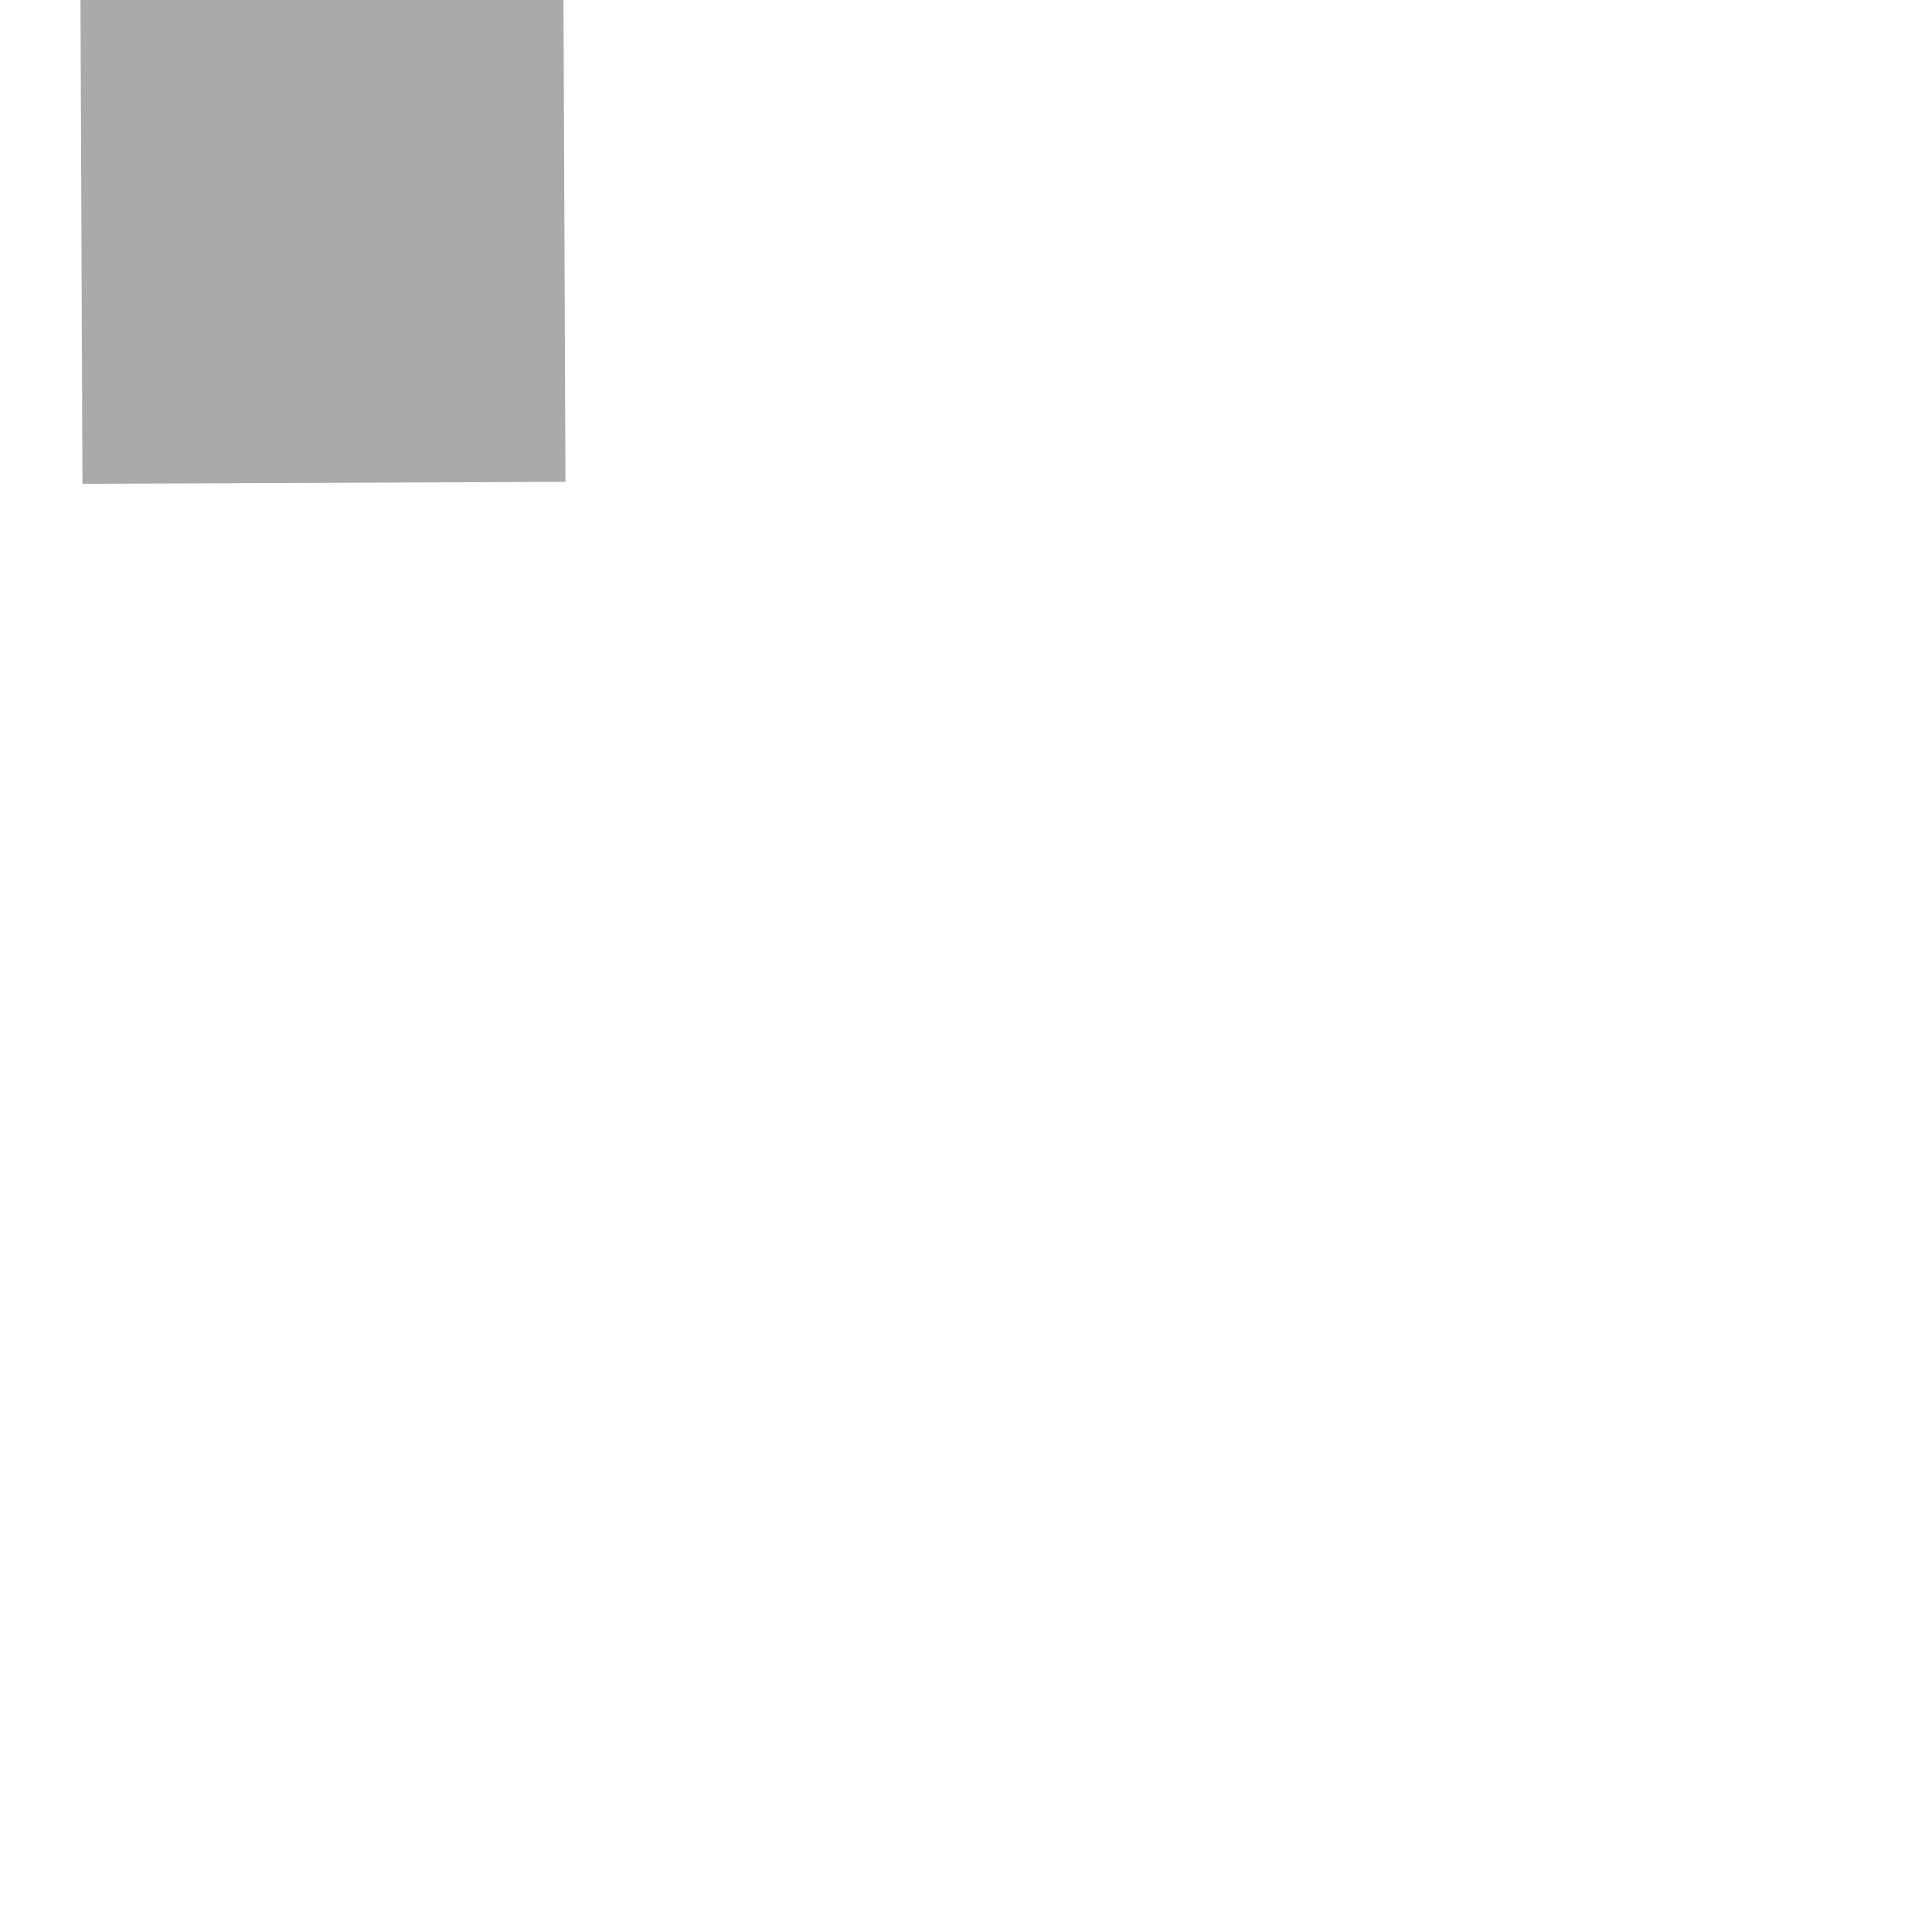
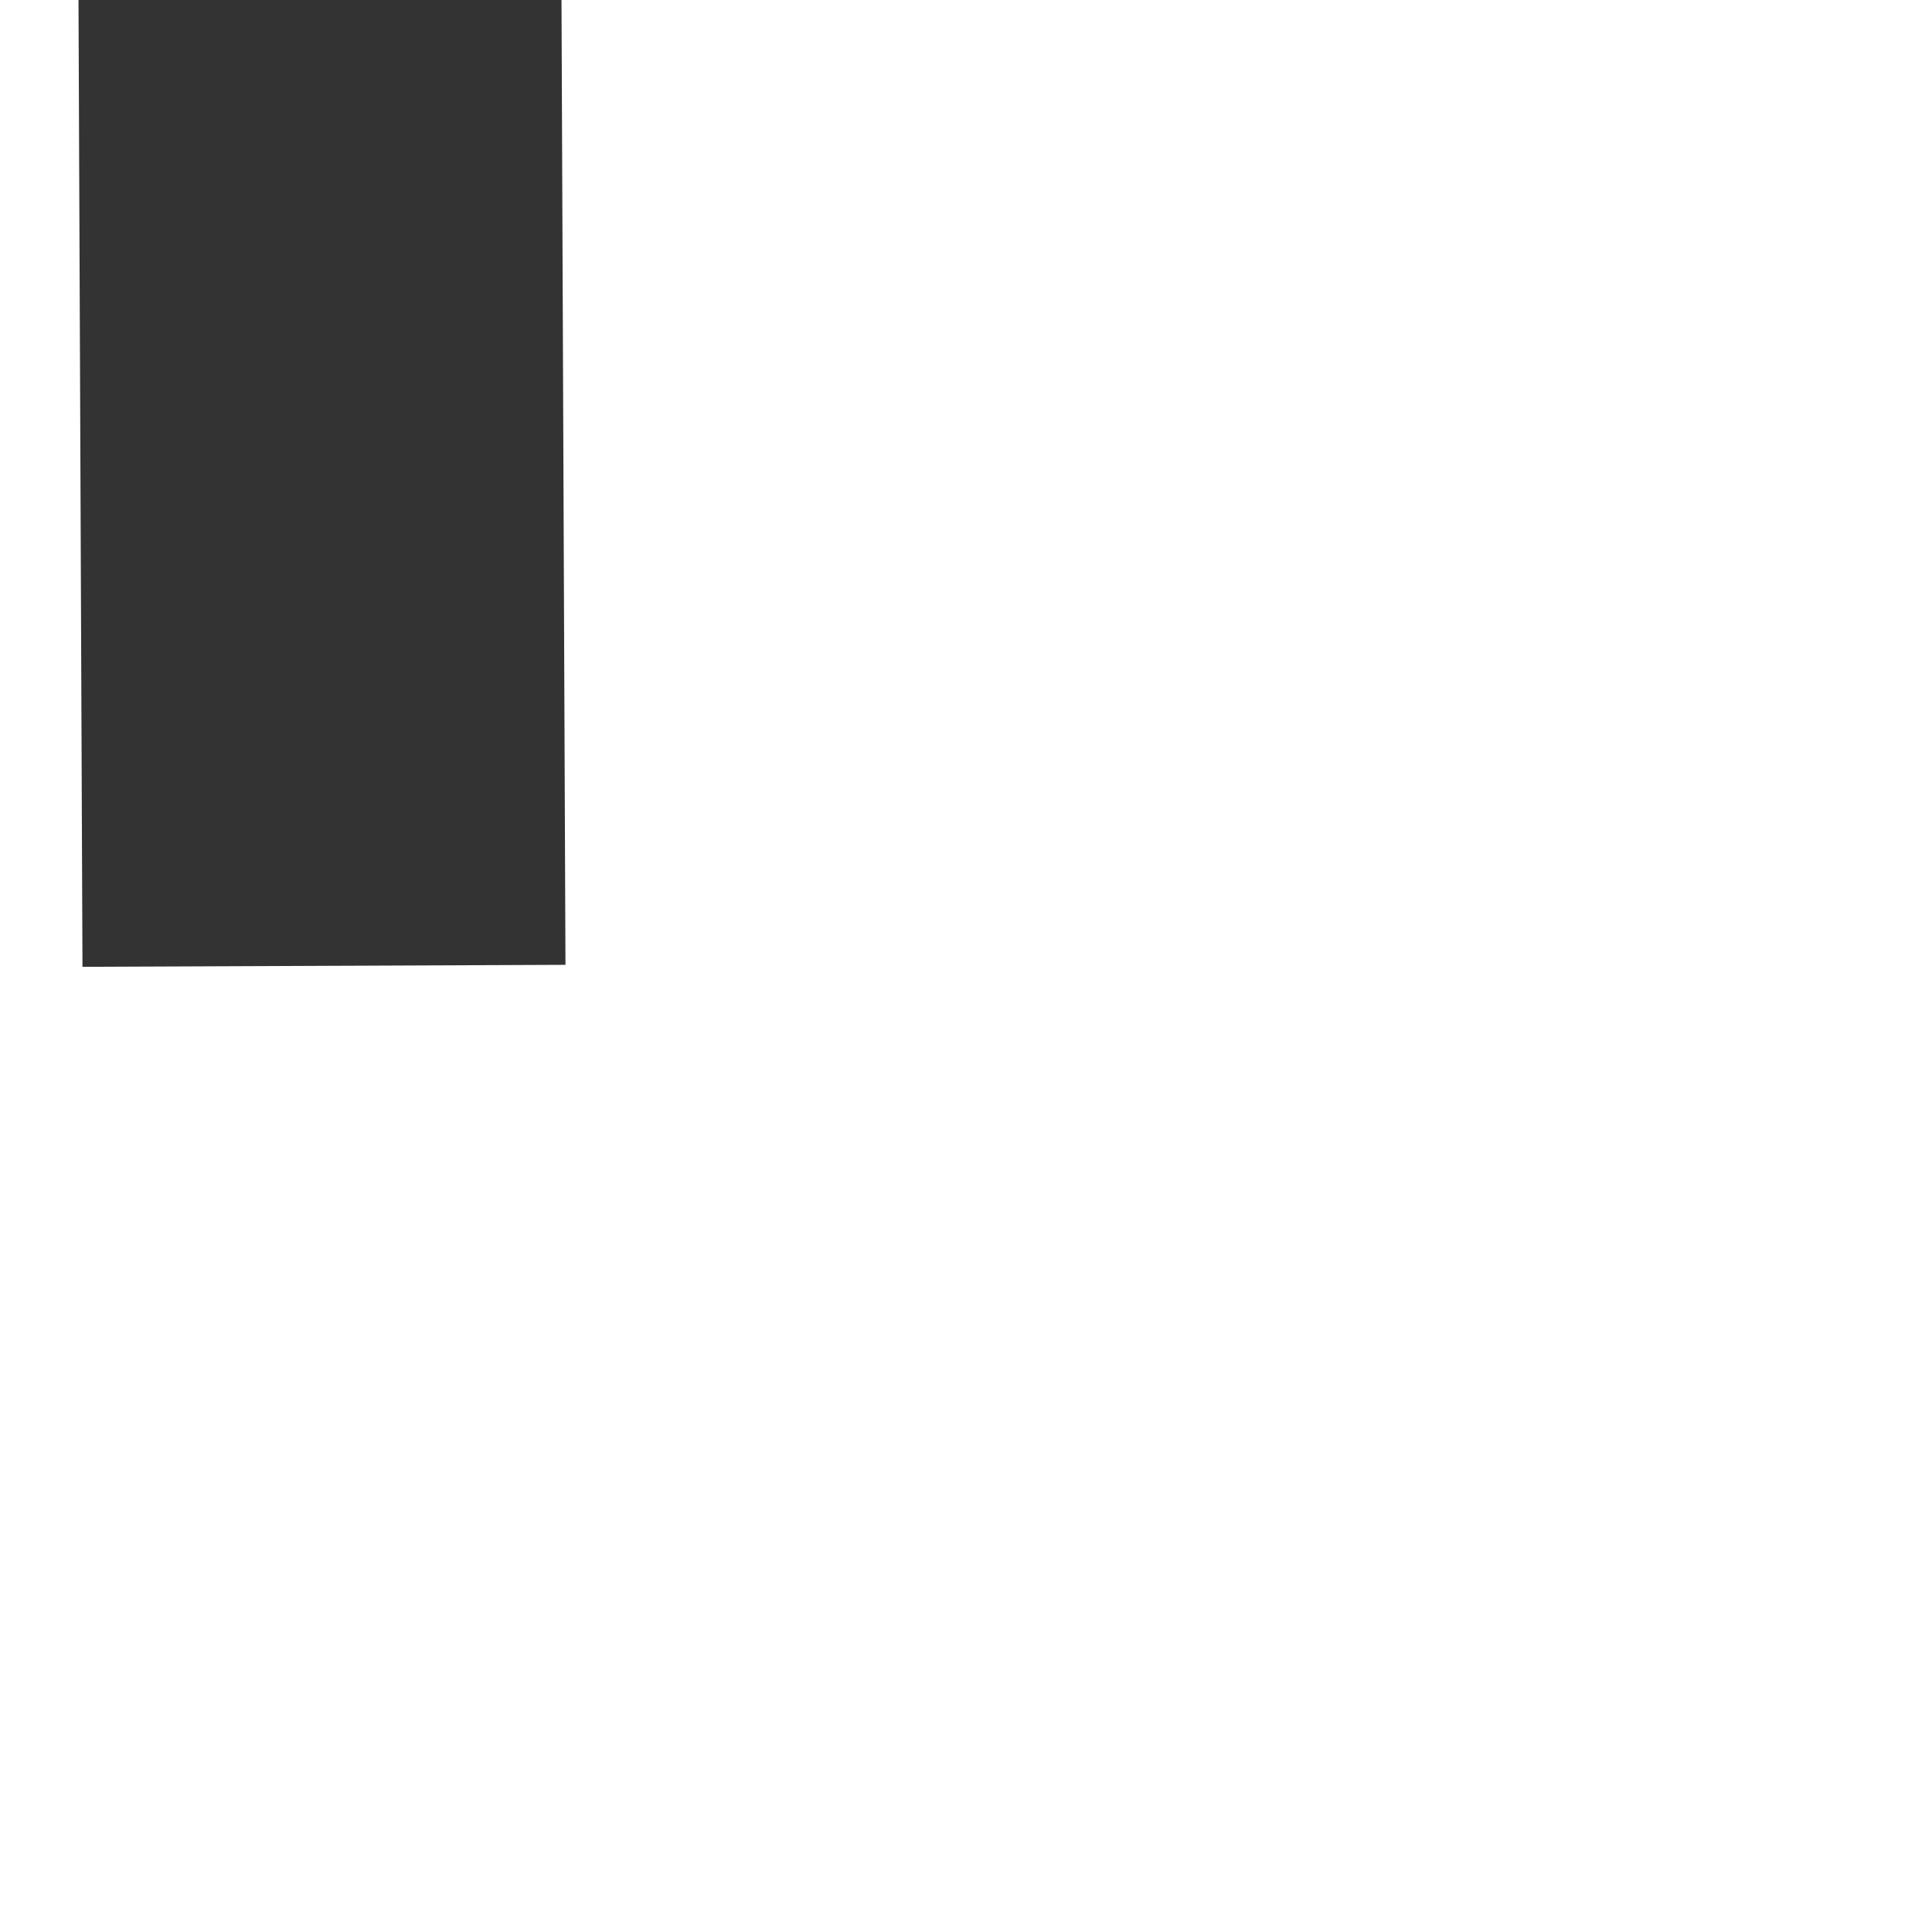
- <svg xmlns="http://www.w3.org/2000/svg" version="1.1" width="4px" height="4px" preserveAspectRatio="xMinYMid meet" viewBox="978 641  4 2">
-   <path d="M 986 568.6  L 978.5 558  L 971 568.6  L 978.5 579.2  L 986 568.6  Z " fill-rule="nonzero" fill="#aaaaaa" stroke="none" transform="matrix(0.9999915 -0.004115191 0.004115191 0.9999915 -2.458772 4.031791 )" />
-   <path d="M 978.5 569  L 978.5 641  " stroke-width="1" stroke="#aaaaaa" fill="none" transform="matrix(0.9999915 -0.004115191 0.004115191 0.9999915 -2.458772 4.031791 )" />
+ <svg xmlns="http://www.w3.org/2000/svg" version="1.1" width="4px" height="4px" preserveAspectRatio="xMinYMid meet" viewBox="548 491  4 2">
+   <path d="M 556 419.6  L 548.5 409  L 541 419.6  L 548.5 430.2  L 556 419.6  Z " fill-rule="nonzero" fill="#333333" stroke="none" transform="matrix(0.9999915 -0.004115191 0.004115191 0.9999915 -1.849249 2.260997 )" />
+   <path d="M 548.5 420  L 548.5 492  " stroke-width="1" stroke="#333333" fill="none" transform="matrix(0.9999915 -0.004115191 0.004115191 0.9999915 -1.849249 2.260997 )" />
</svg>
